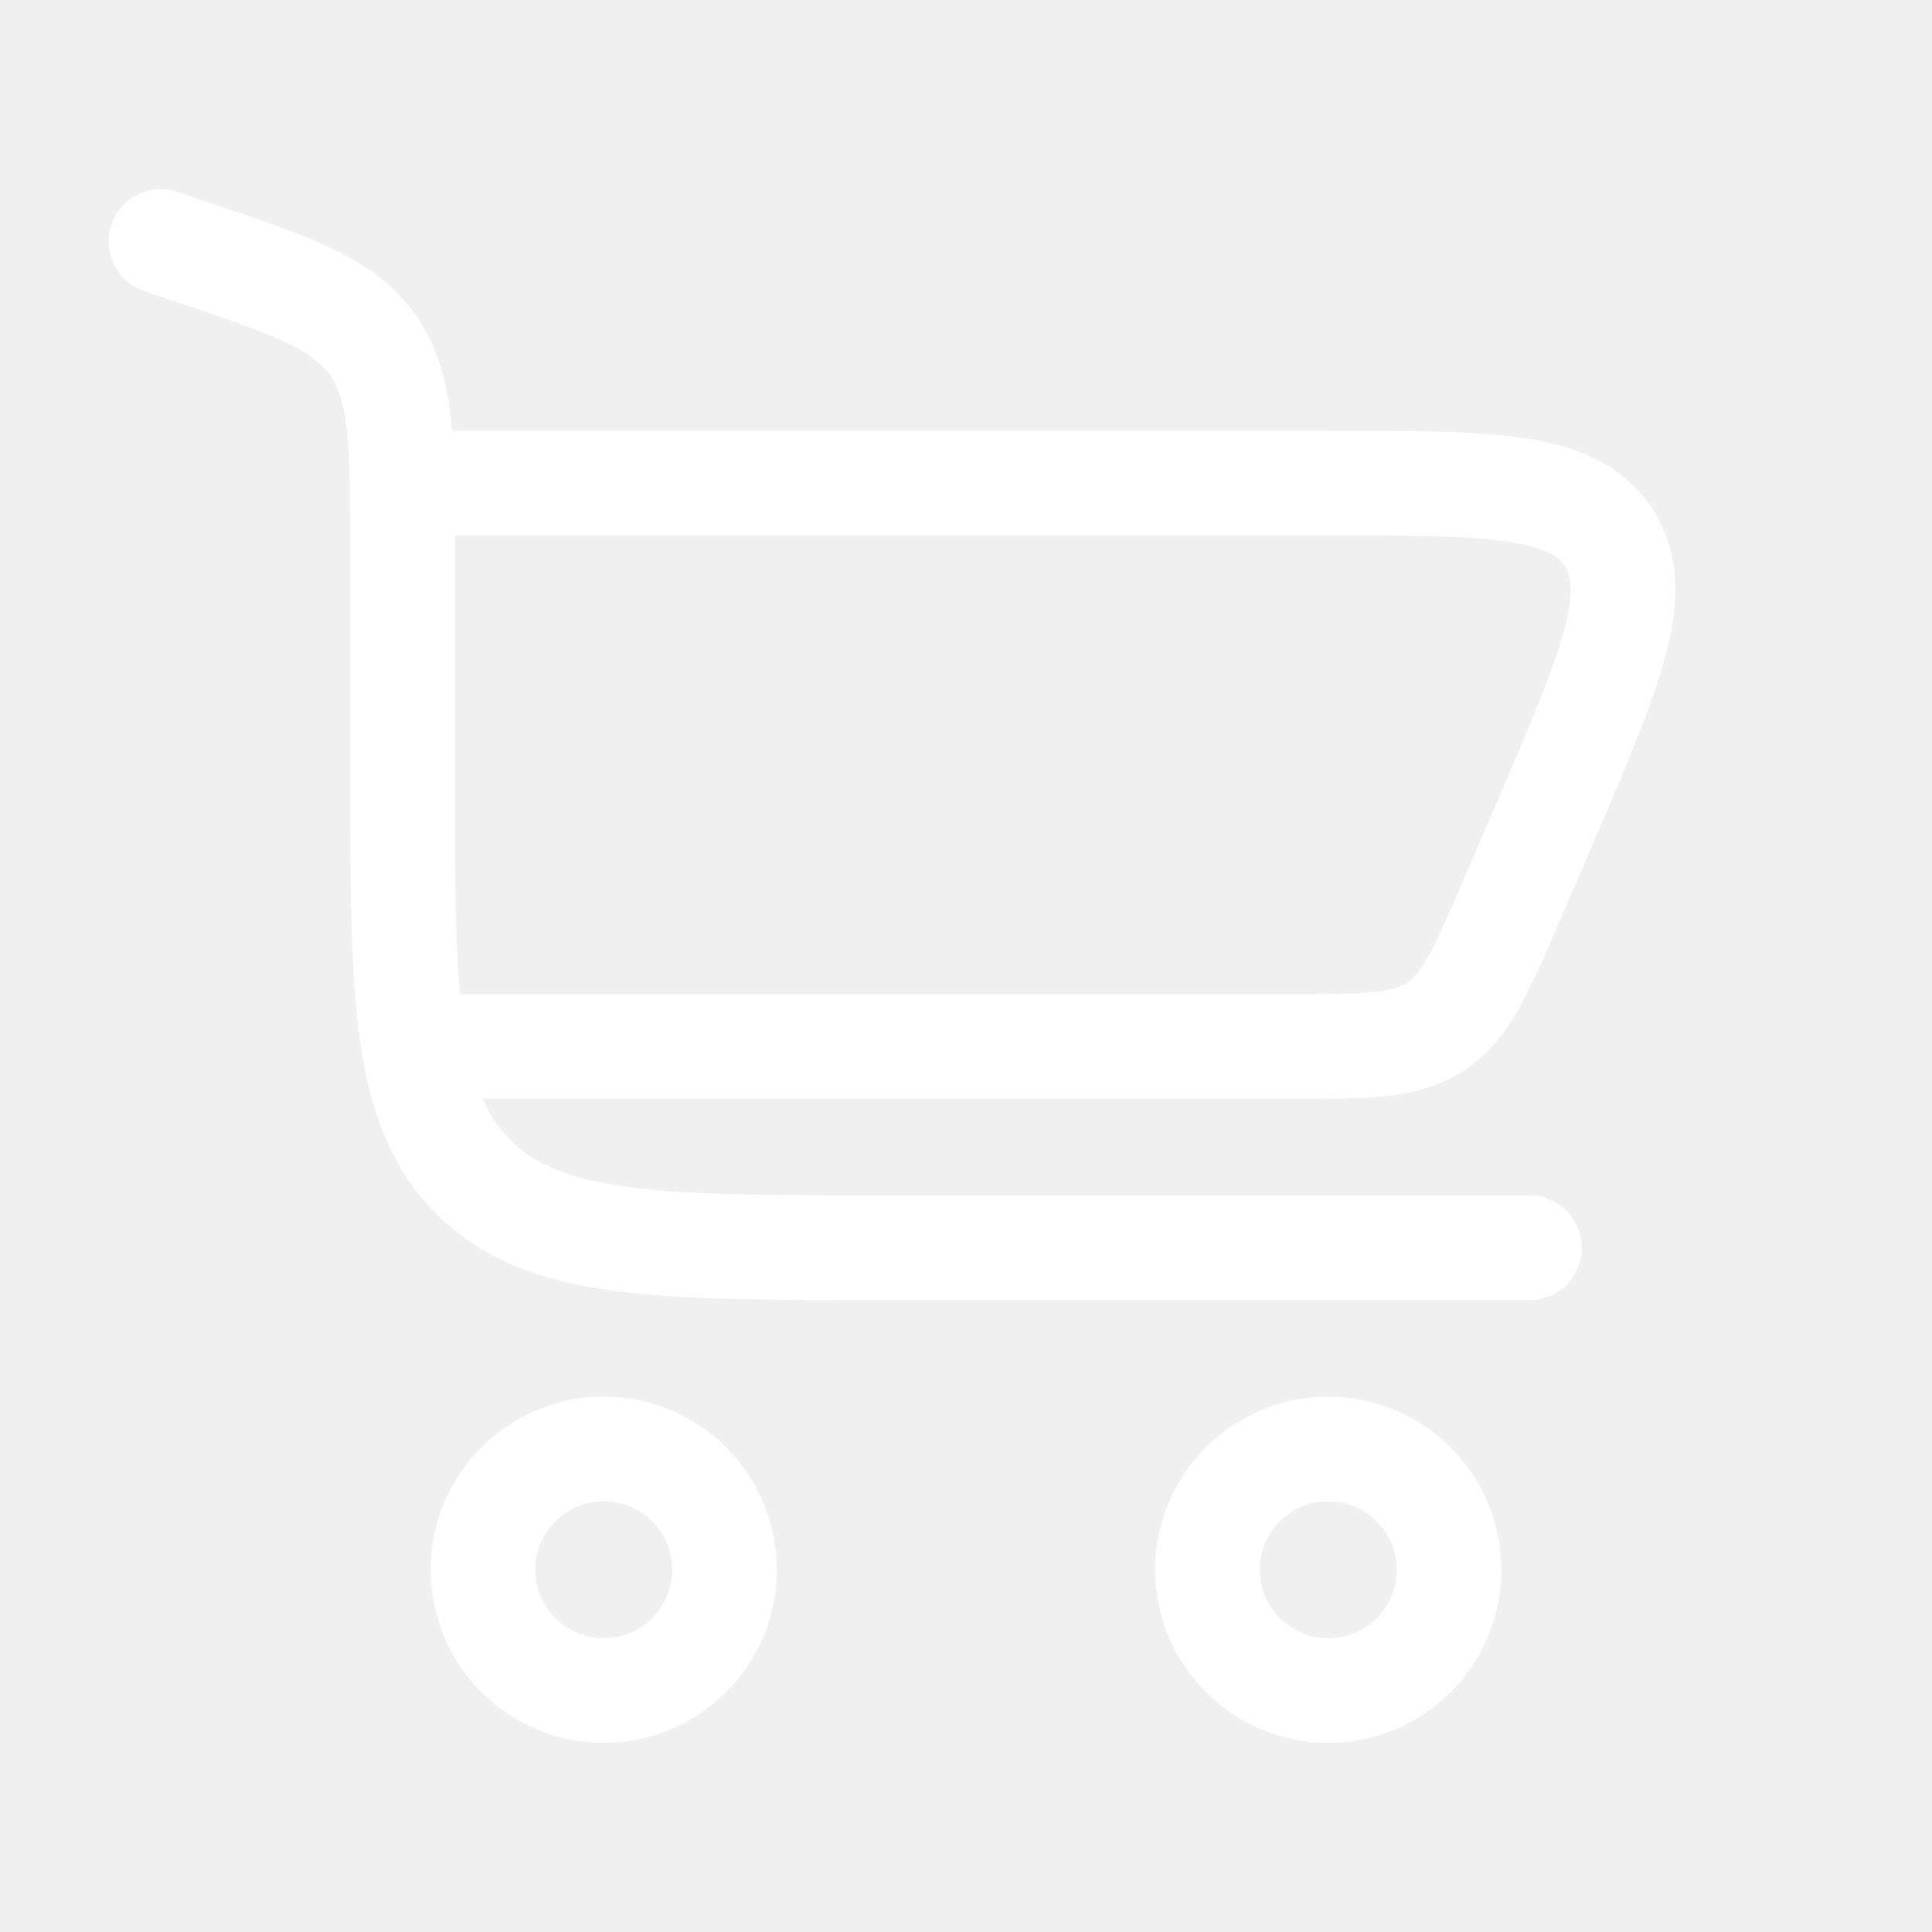
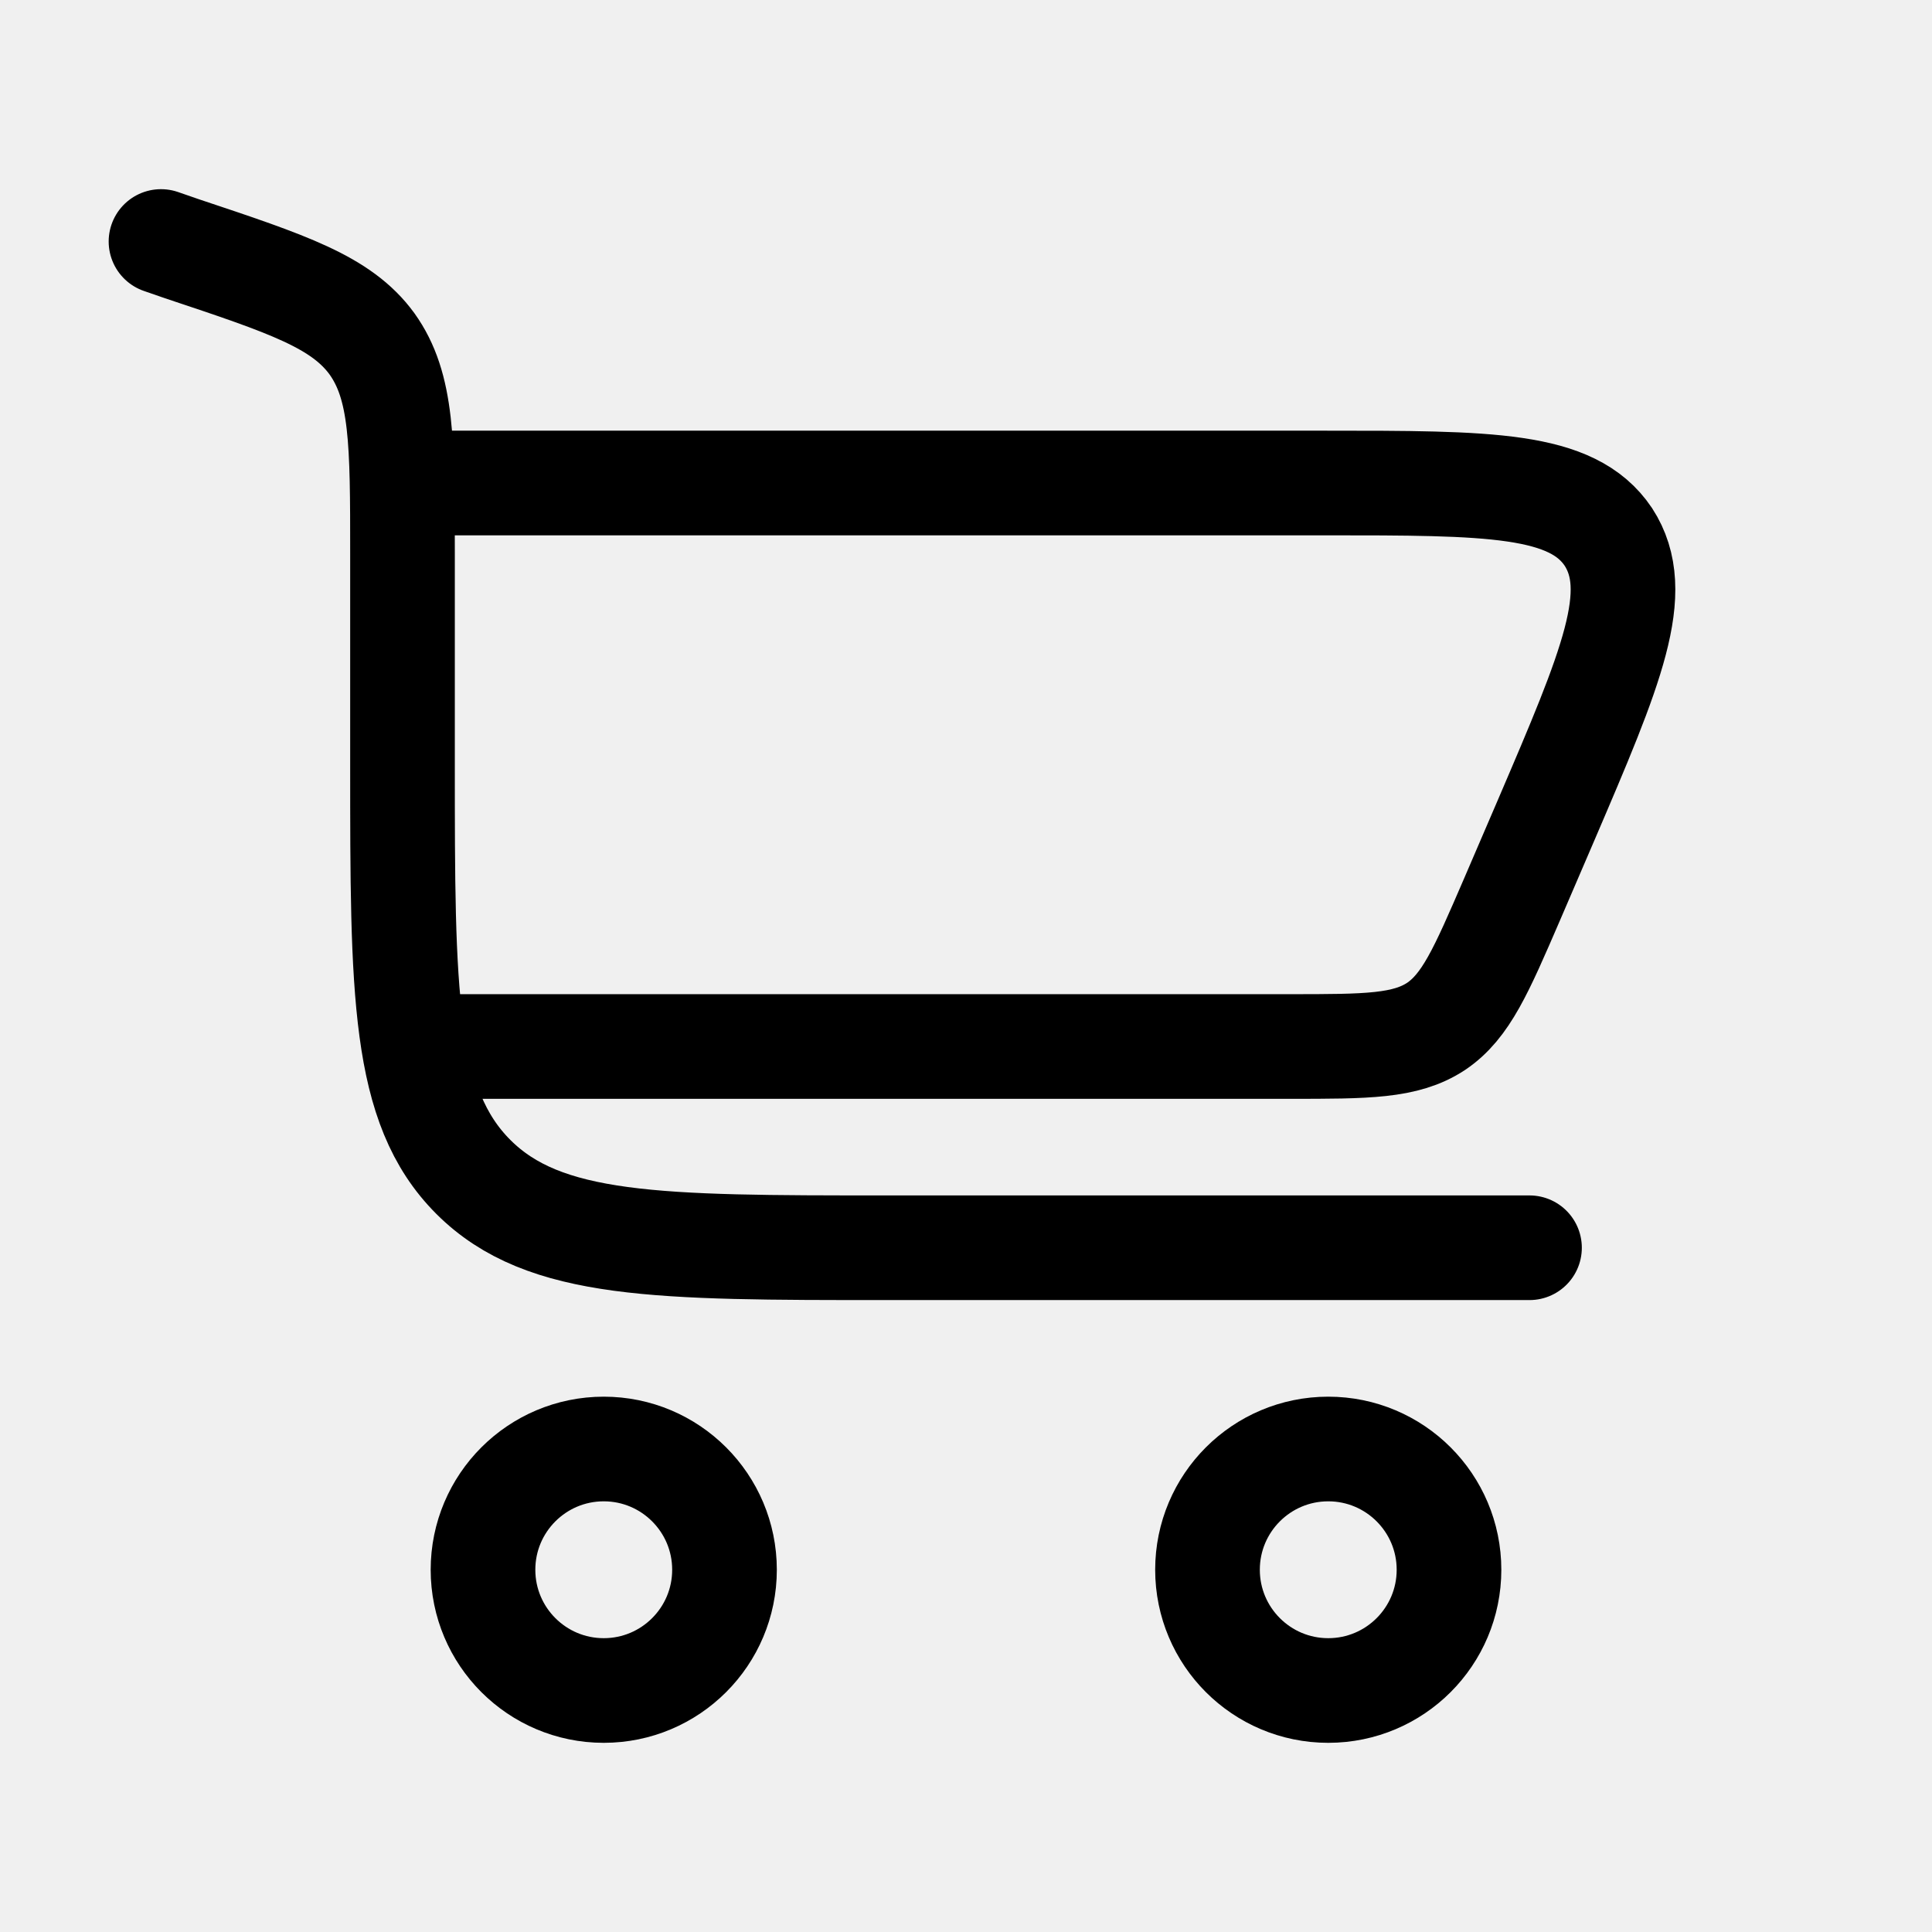
<svg xmlns="http://www.w3.org/2000/svg" width="24" height="24" fill="none">
-   <path stroke="#fff" stroke-linecap="round" stroke-width="1.3" d="m2 3 .26.09c1.32.44 1.98.66 2.36 1.18C5 4.8 5 5.5 5 6.88V9.5c0 2.83 0 4.24.88 5.12.88.88 2.3.88 5.12.88h8" />
-   <path stroke="#fff" stroke-width="1.3" d="M5 6h11.45c2.06 0 3.08 0 3.53.67.44.68.04 1.62-.77 3.51l-.43 1c-.38.88-.57 1.32-.94 1.57-.38.25-.86.25-1.82.25H5" />
-   <circle cx="7.5" cy="19.5" r="1.5" stroke="#fff" stroke-width="1.3" />
-   <circle cx="16.5" cy="19.5" r="1.5" stroke="#fff" stroke-width="1.3" />
+   <path stroke="#000000" stroke-linecap="round" stroke-width="1.3" d="m2 3 .26.09c1.32.44 1.98.66 2.36 1.18C5 4.8 5 5.5 5 6.88V9.5c0 2.83 0 4.24.88 5.12.88.88 2.3.88 5.12.88h8" />
+   <path stroke="#000000" stroke-width="1.3" d="M5 6h11.45c2.06 0 3.08 0 3.53.67.44.68.04 1.62-.77 3.51l-.43 1c-.38.88-.57 1.32-.94 1.57-.38.25-.86.25-1.82.25H5" />
+   <circle cx="7.5" cy="19.5" r="1.5" stroke="#000000" stroke-width="1.3" />
+   <circle cx="16.5" cy="19.5" r="1.5" stroke="#000000" stroke-width="1.3" />
</svg>
